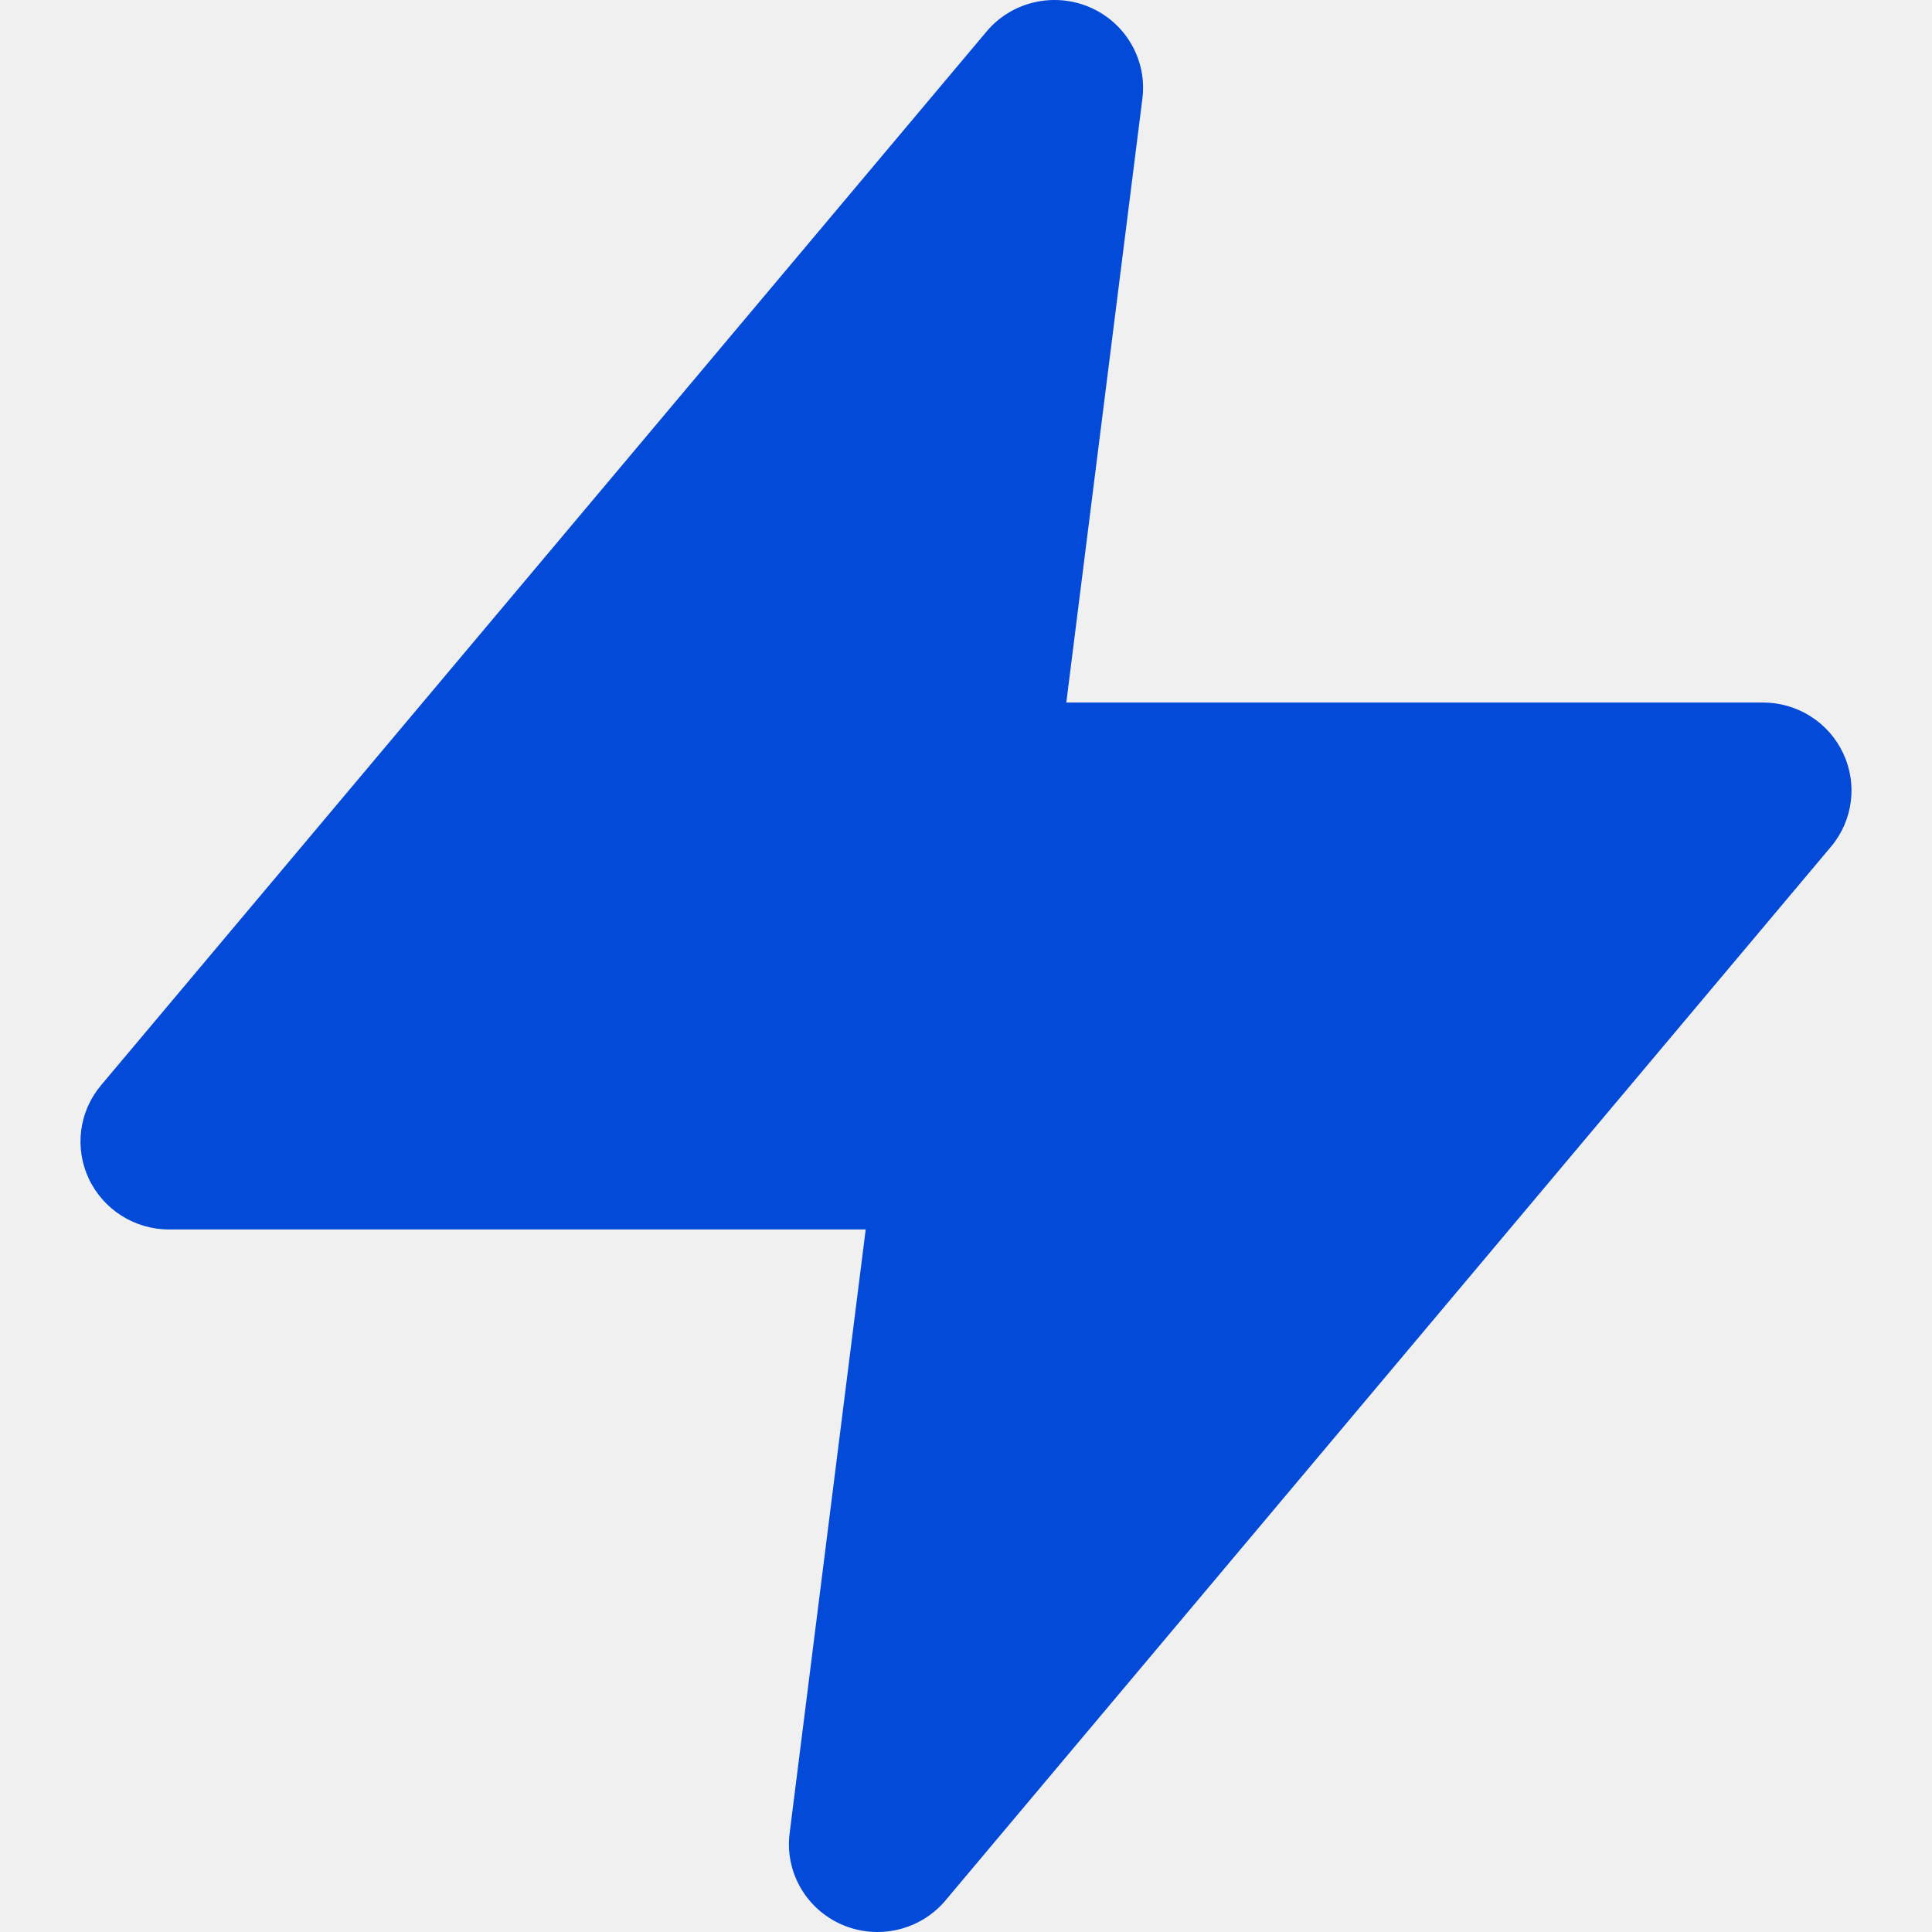
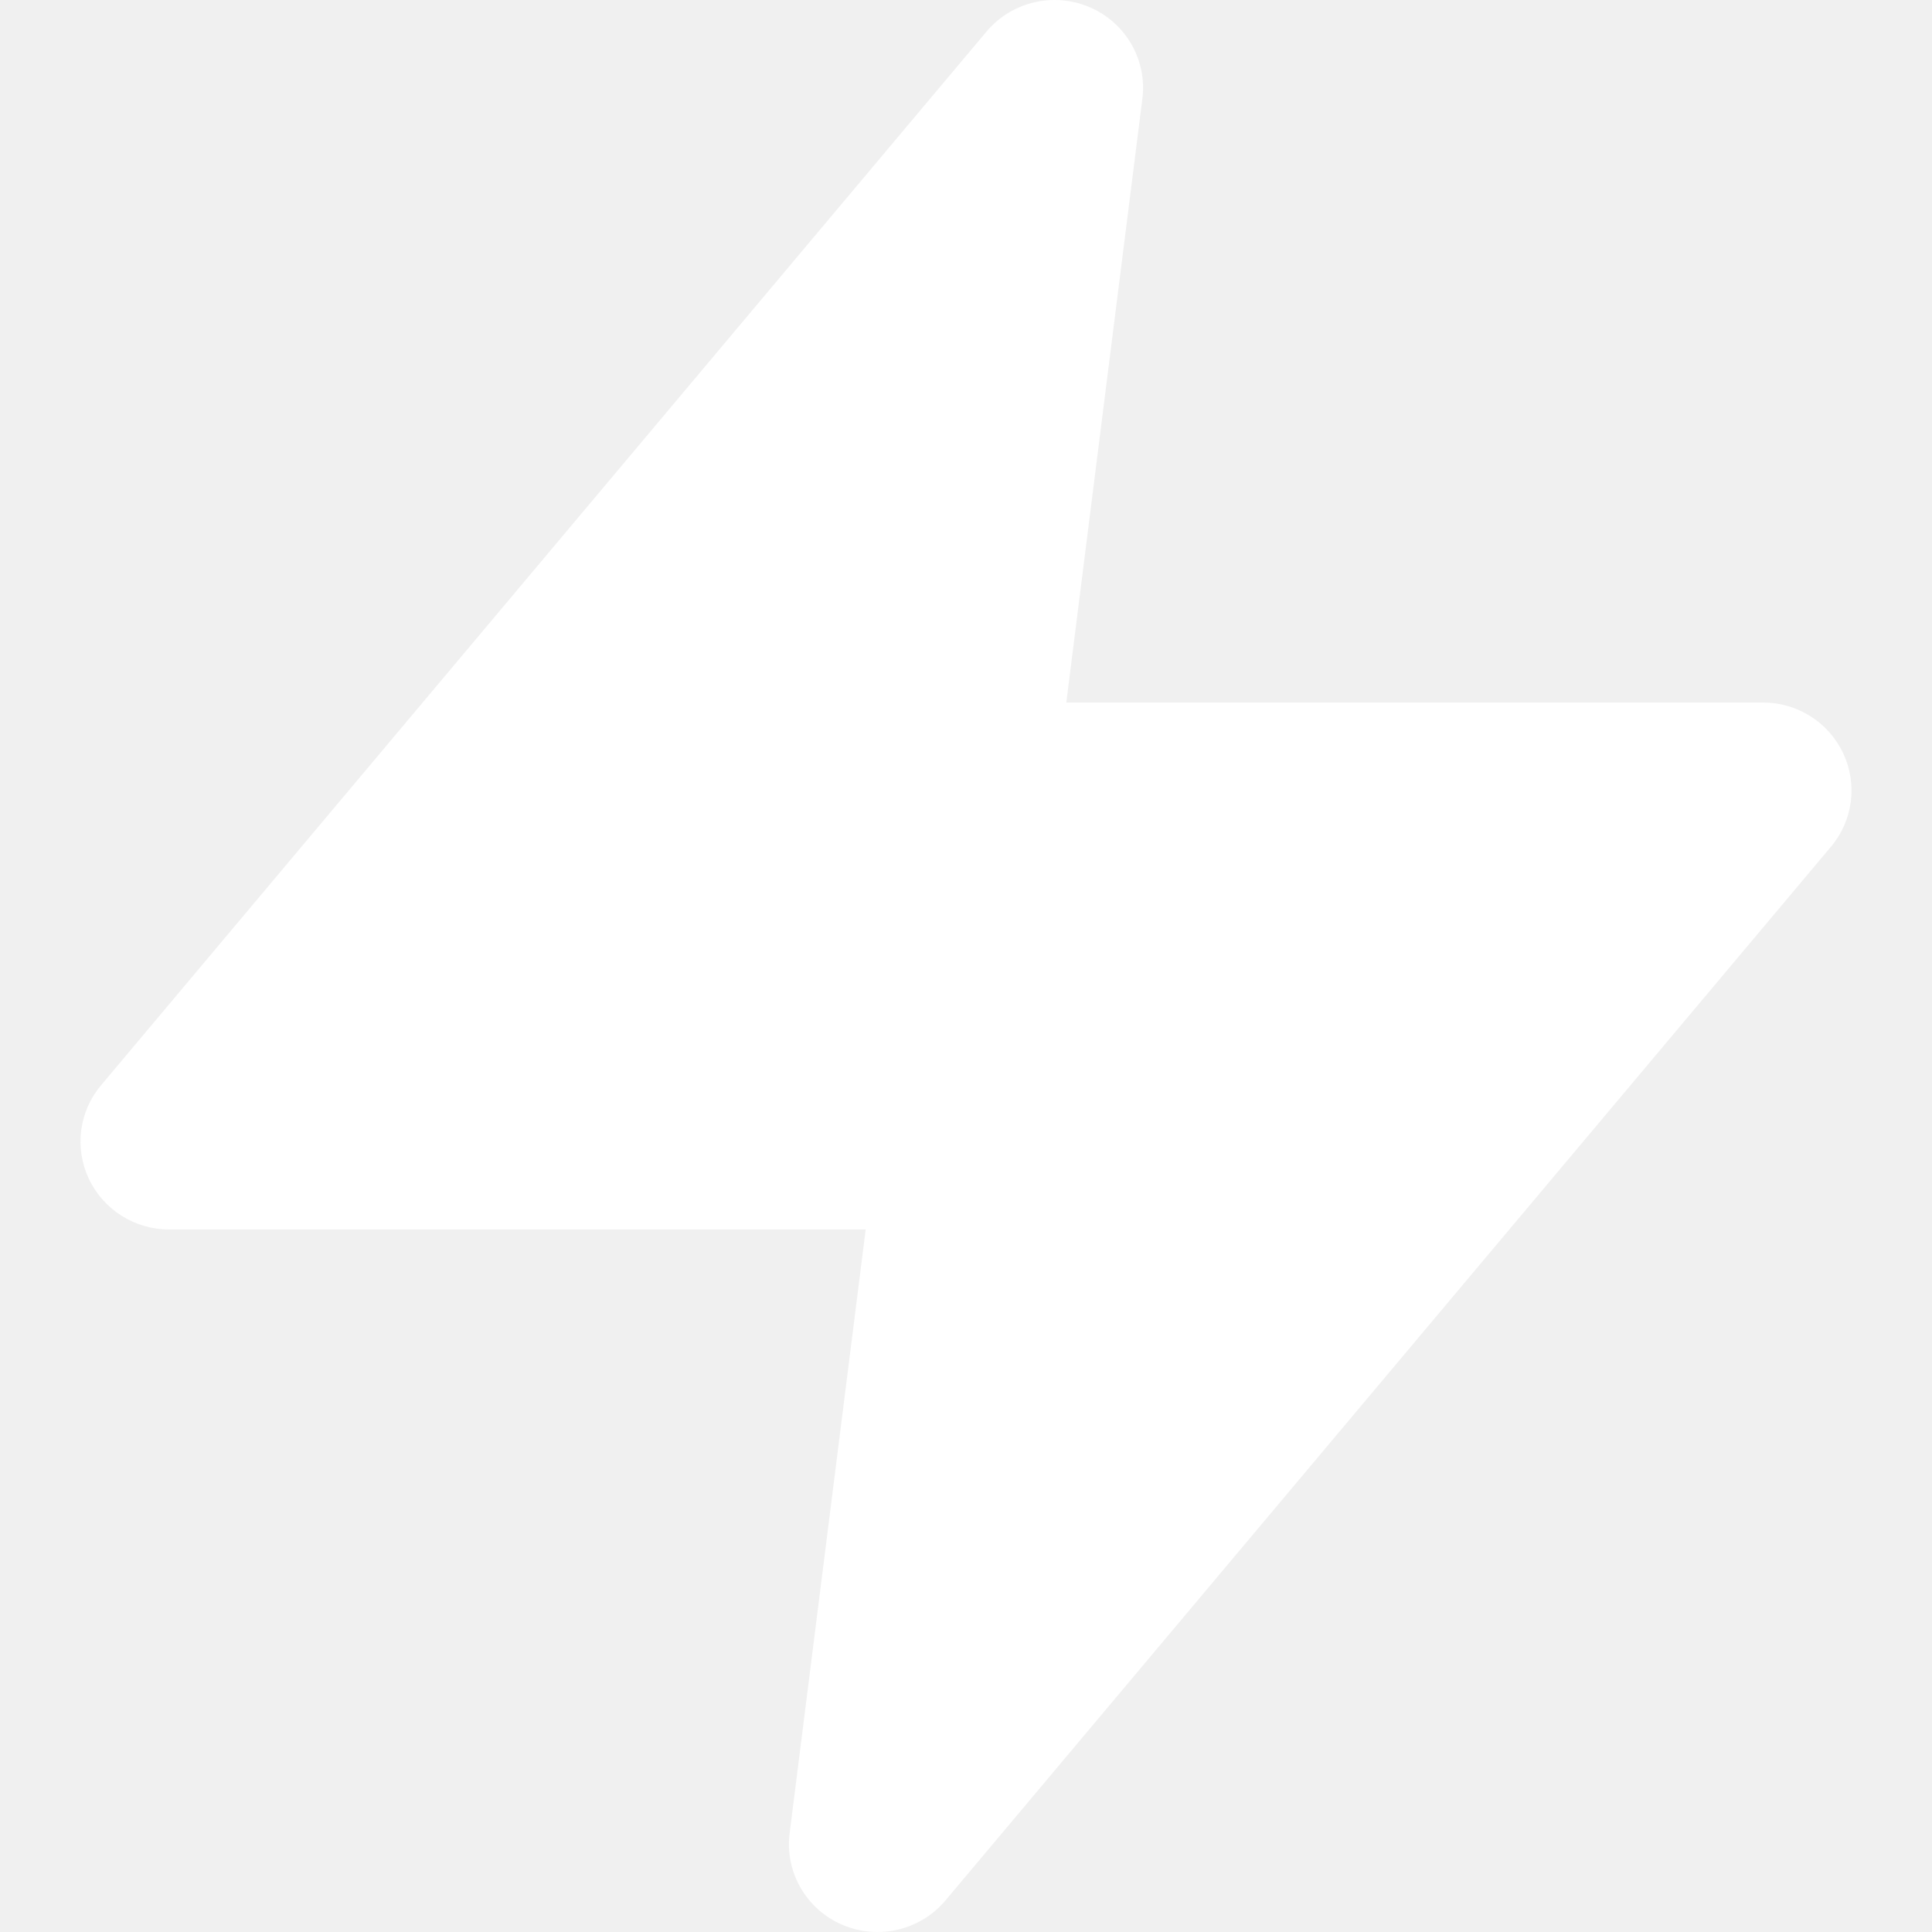
<svg xmlns="http://www.w3.org/2000/svg" width="24" height="24" viewBox="0 0 24 24" fill="none">
-   <path d="M12.255 0.392C12.567 0.02 13.09 -0.102 13.538 0.09C13.986 0.283 14.252 0.746 14.191 1.226L13.246 8.727H21.9C22.327 8.727 22.715 8.972 22.896 9.356C23.077 9.739 23.019 10.192 22.746 10.517L11.745 23.608C11.433 23.98 10.91 24.102 10.462 23.91C10.014 23.717 9.748 23.254 9.809 22.774L10.754 15.273H2.1C1.673 15.273 1.285 15.027 1.104 14.644C0.923 14.261 0.981 13.808 1.254 13.483L12.255 0.392Z" fill="#034AD8" />
+   <path d="M12.255 0.392C12.567 0.02 13.09 -0.102 13.538 0.09C13.986 0.283 14.252 0.746 14.191 1.226L13.246 8.727H21.9C22.327 8.727 22.715 8.972 22.896 9.356C23.077 9.739 23.019 10.192 22.746 10.517L11.745 23.608C11.433 23.98 10.91 24.102 10.462 23.91C10.014 23.717 9.748 23.254 9.809 22.774L10.754 15.273H2.1C1.673 15.273 1.285 15.027 1.104 14.644C0.923 14.261 0.981 13.808 1.254 13.483L12.255 0.392Z" fill="#FFFFFF" />
</svg>
